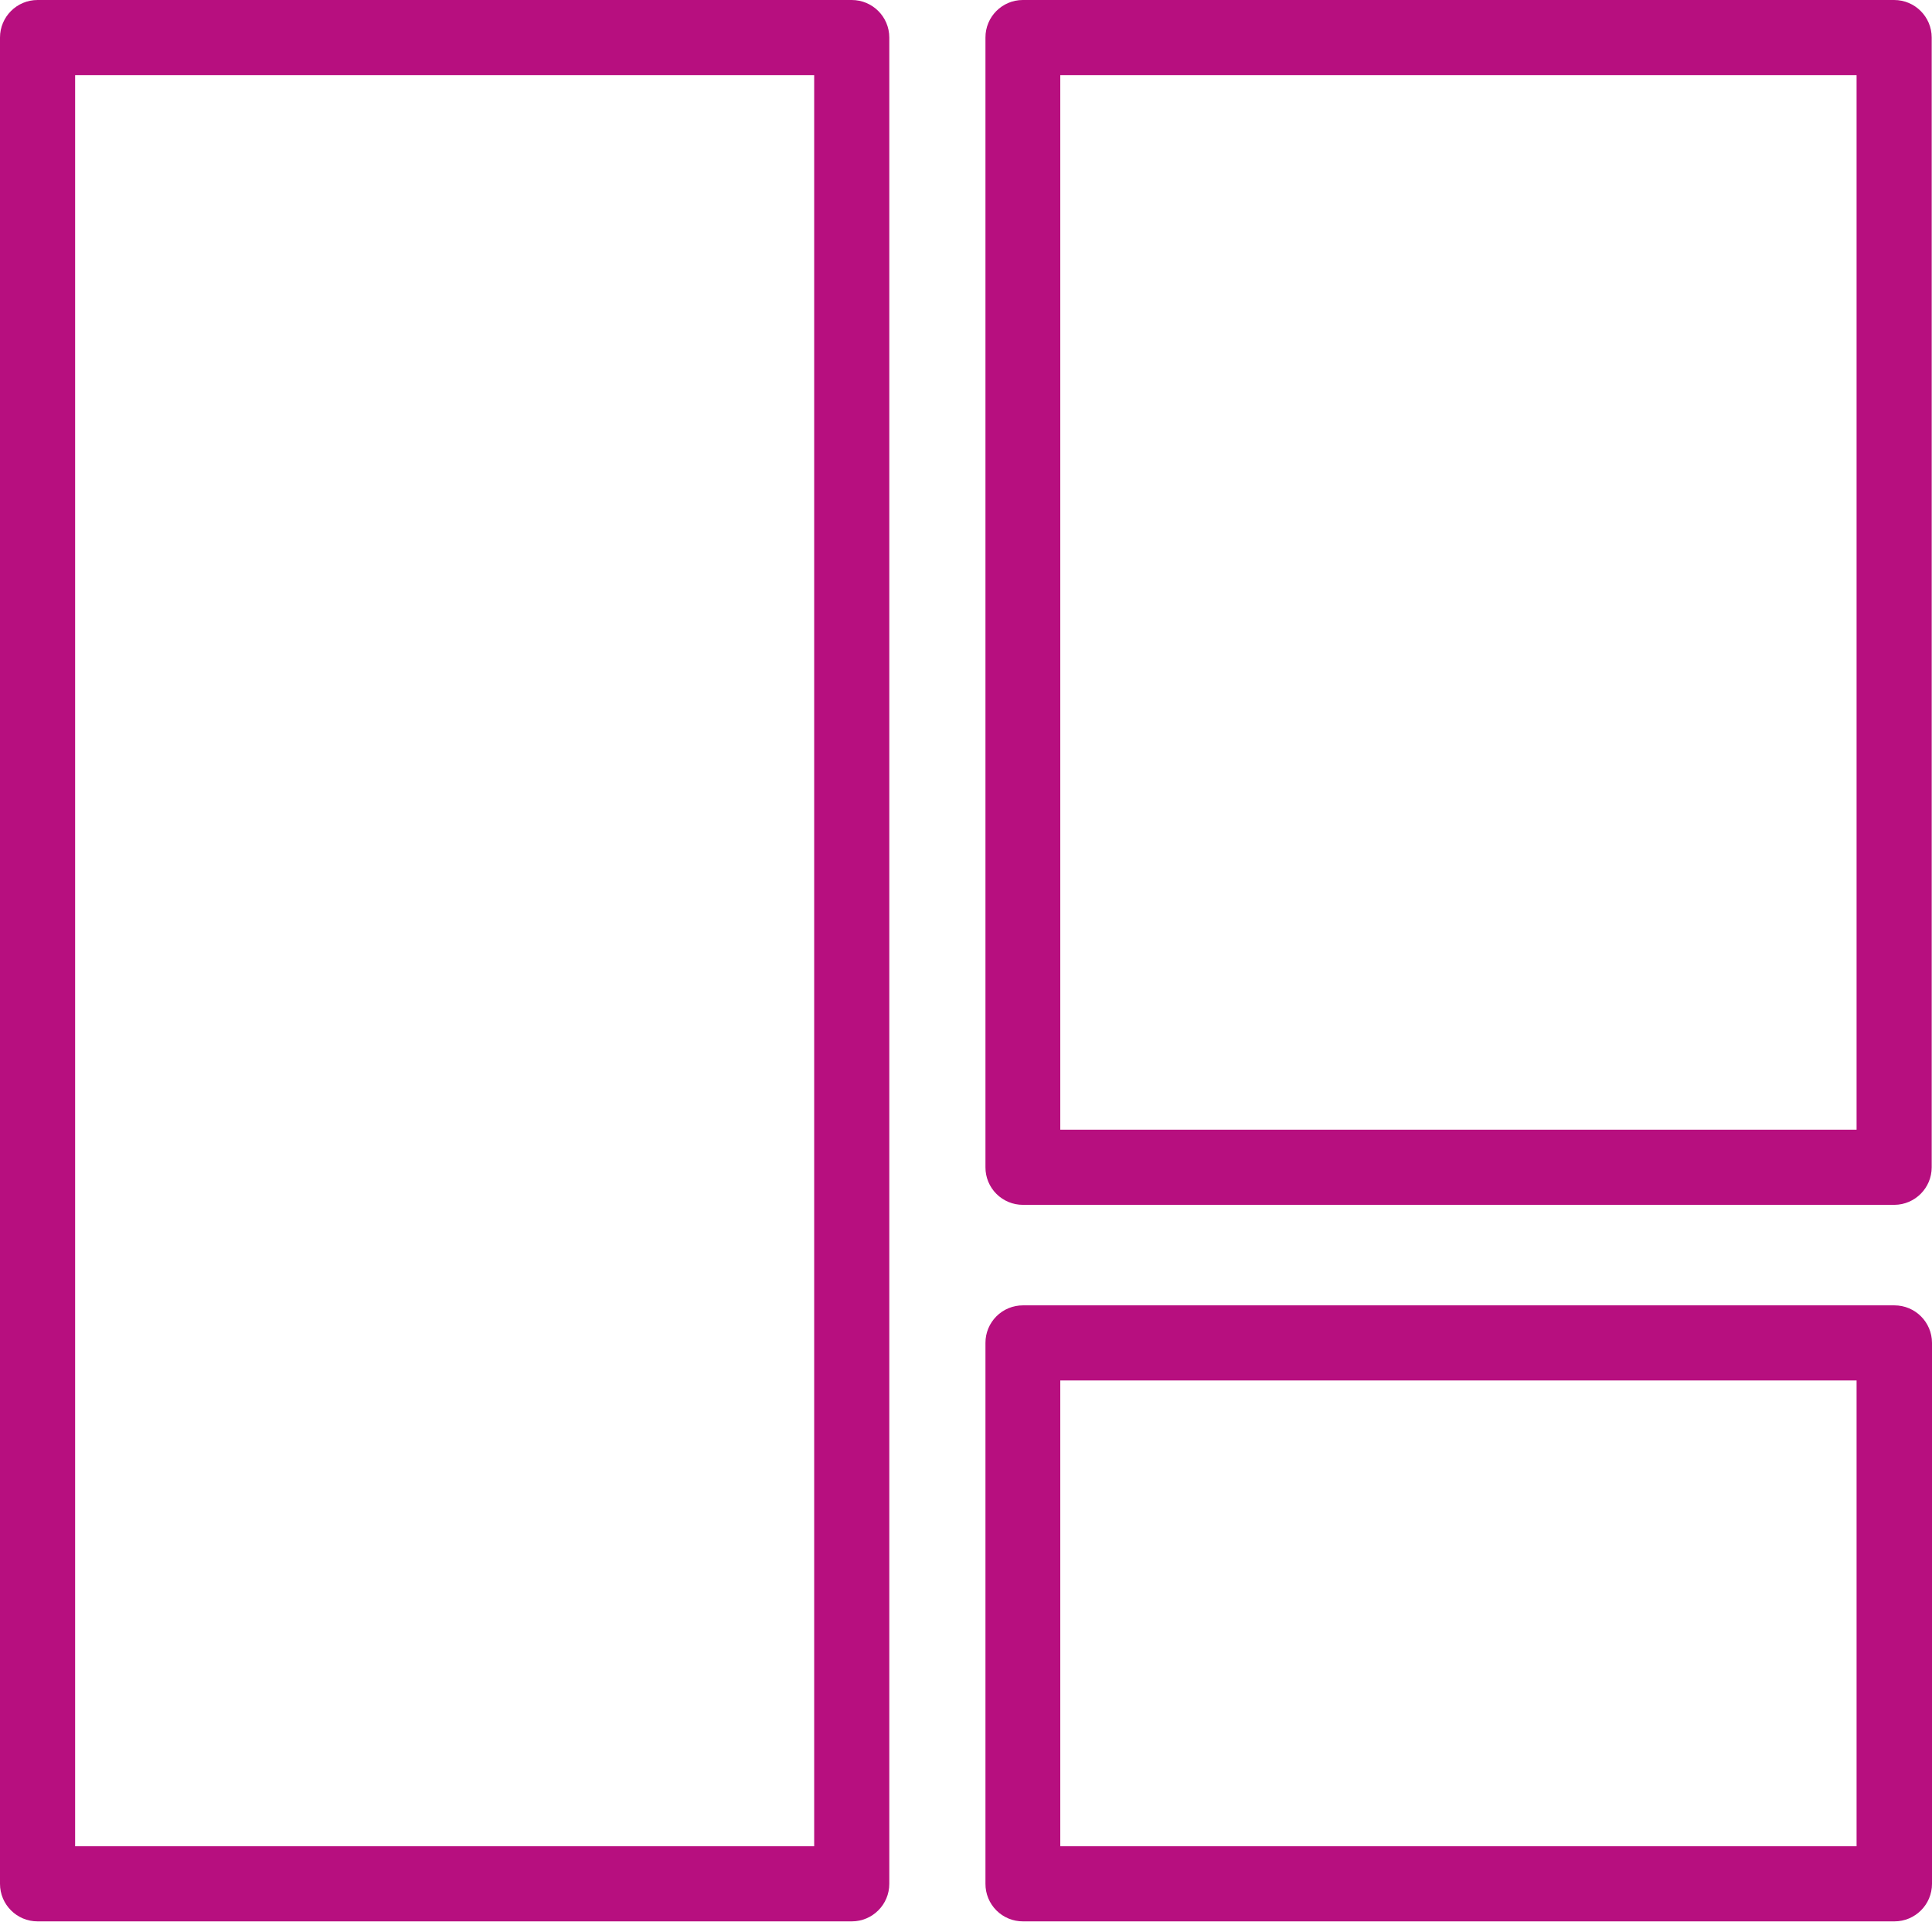
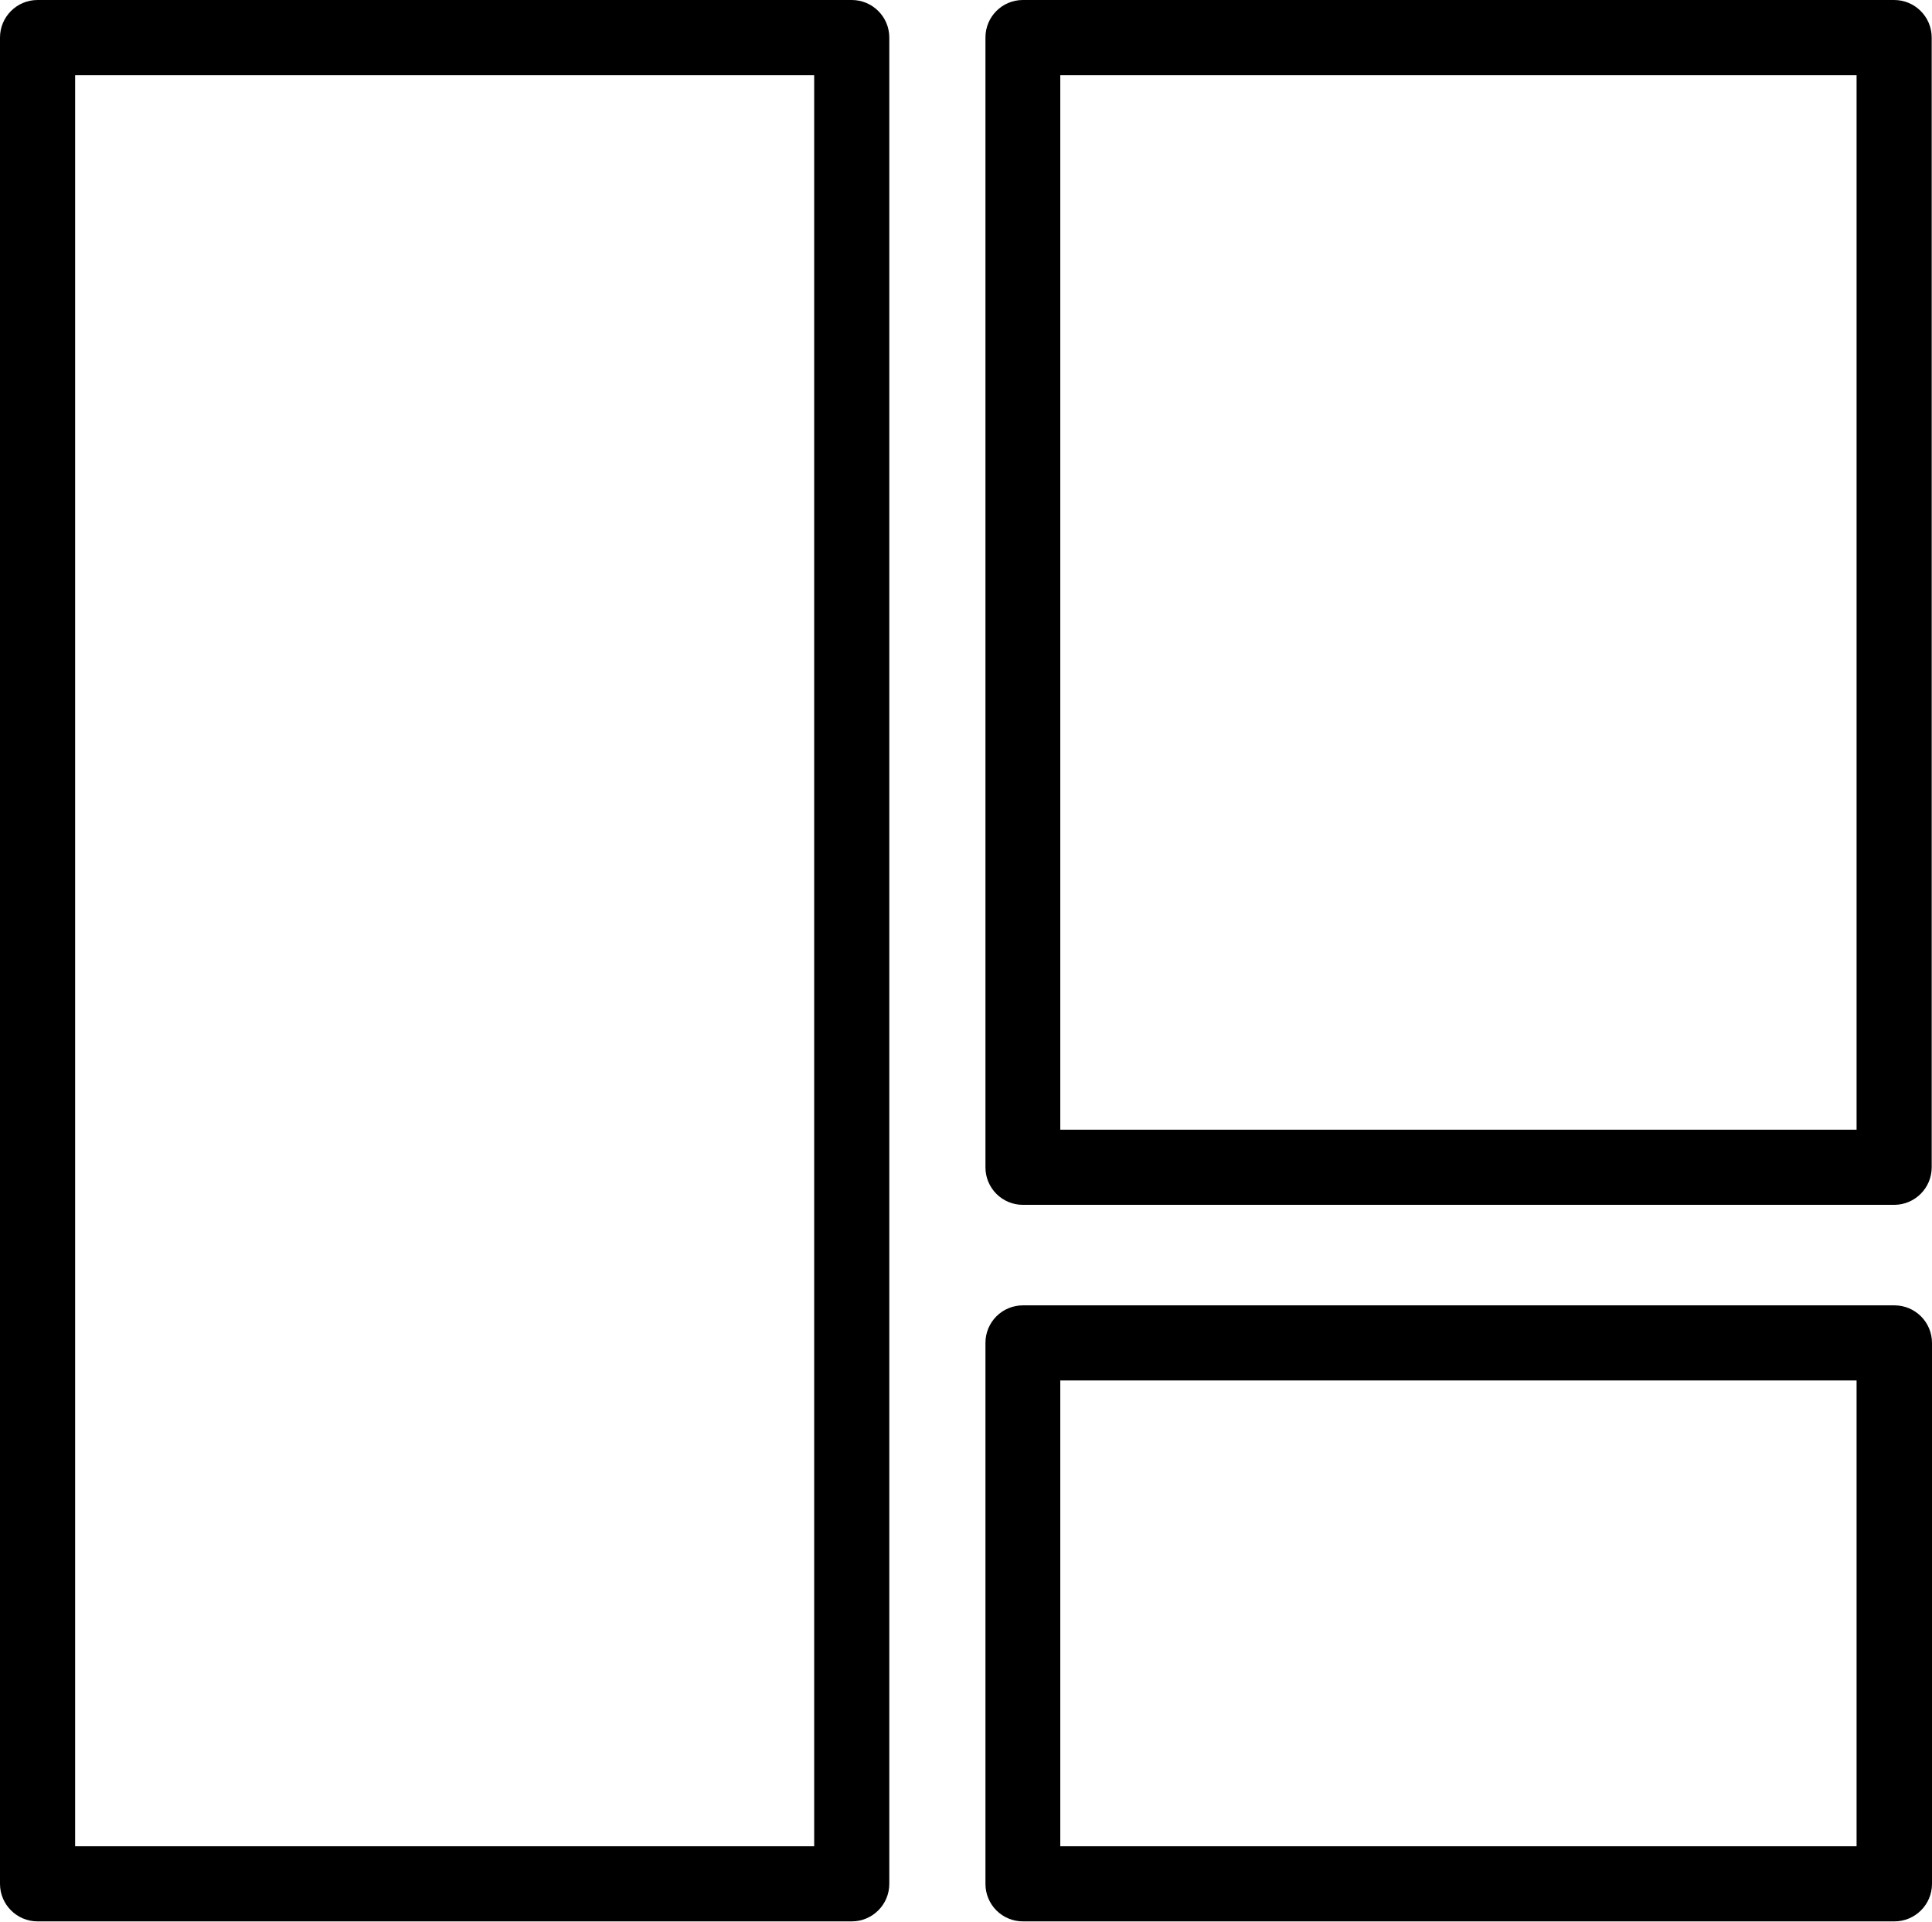
<svg xmlns="http://www.w3.org/2000/svg" viewBox="0 0 128.59 127.88">
  <defs>
-     <style>.cls-1{fill:#b70f7f;}</style>
+     <style>.cls-1{fill: currentColor;}</style>
  </defs>
  <g id="Layer_2" data-name="Layer 2">
    <g id="Layer_1-2" data-name="Layer 1">
      <path class="cls-1" d="M56.69,127.88H2.5a2.5,2.5,0,0,1-2.5-2.5V2.5A2.5,2.5,0,0,1,2.5,0H56.69a2.5,2.5,0,0,1,2.5,2.5V125.38A2.5,2.5,0,0,1,56.69,127.88ZM5,122.88H54.19V5H5Z" />
      <path class="cls-1" d="M126.09,80.19h-58a2.49,2.49,0,0,1-2.5-2.5V2.5A2.49,2.49,0,0,1,68.07,0h58a2.5,2.5,0,0,1,2.5,2.5V77.69A2.5,2.5,0,0,1,126.09,80.19Zm-55.52-5h53V5h-53Z" />
      <path class="cls-1" d="M126.09,127.88h-58a2.49,2.49,0,0,1-2.5-2.5v-36a2.49,2.49,0,0,1,2.5-2.5h58a2.5,2.5,0,0,1,2.5,2.5v36A2.5,2.5,0,0,1,126.09,127.88Zm-55.52-5h53v-31h-53Z" />
    </g>
  </g>
</svg>
